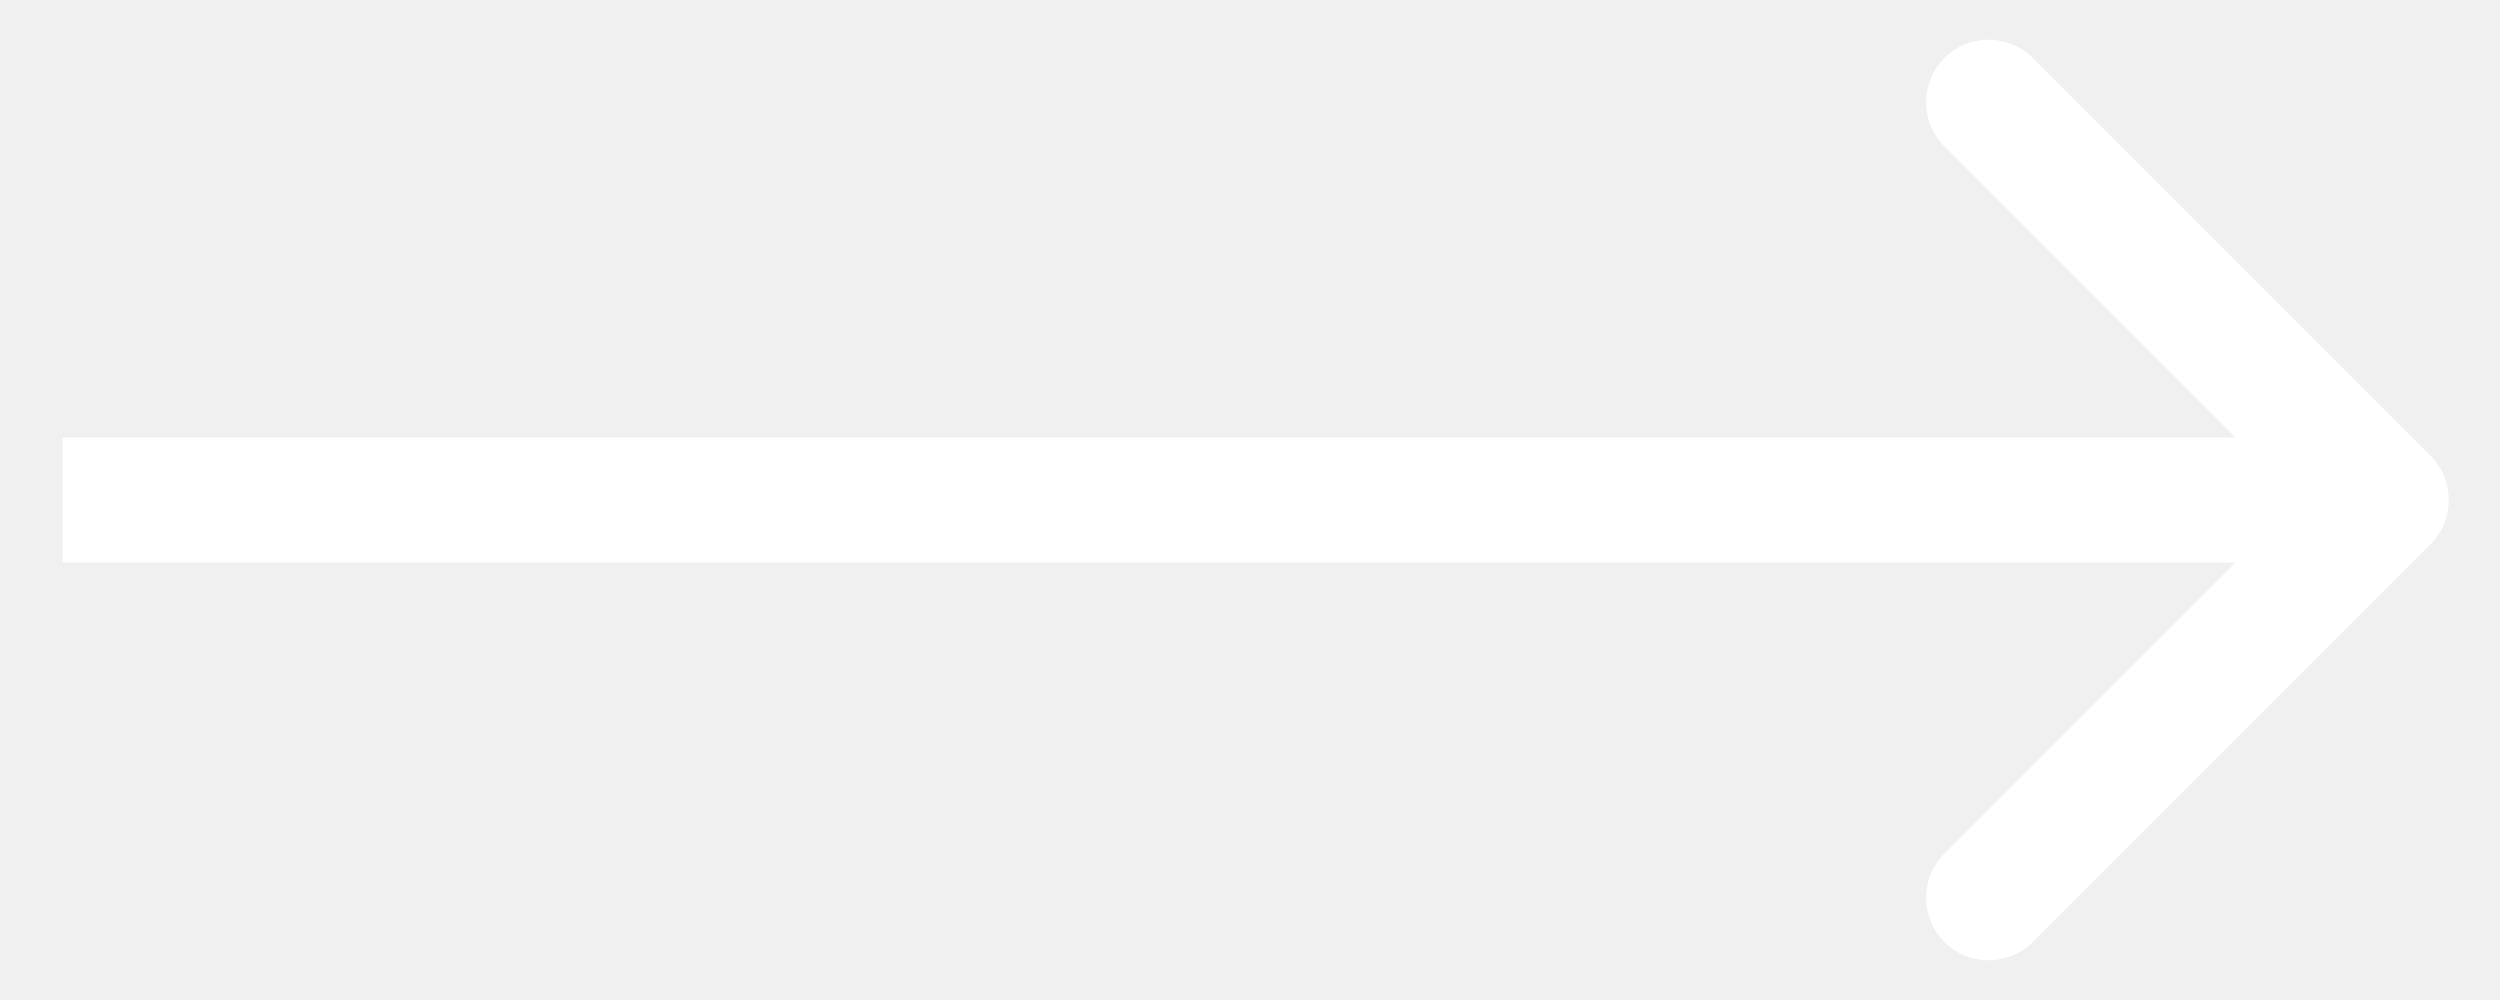
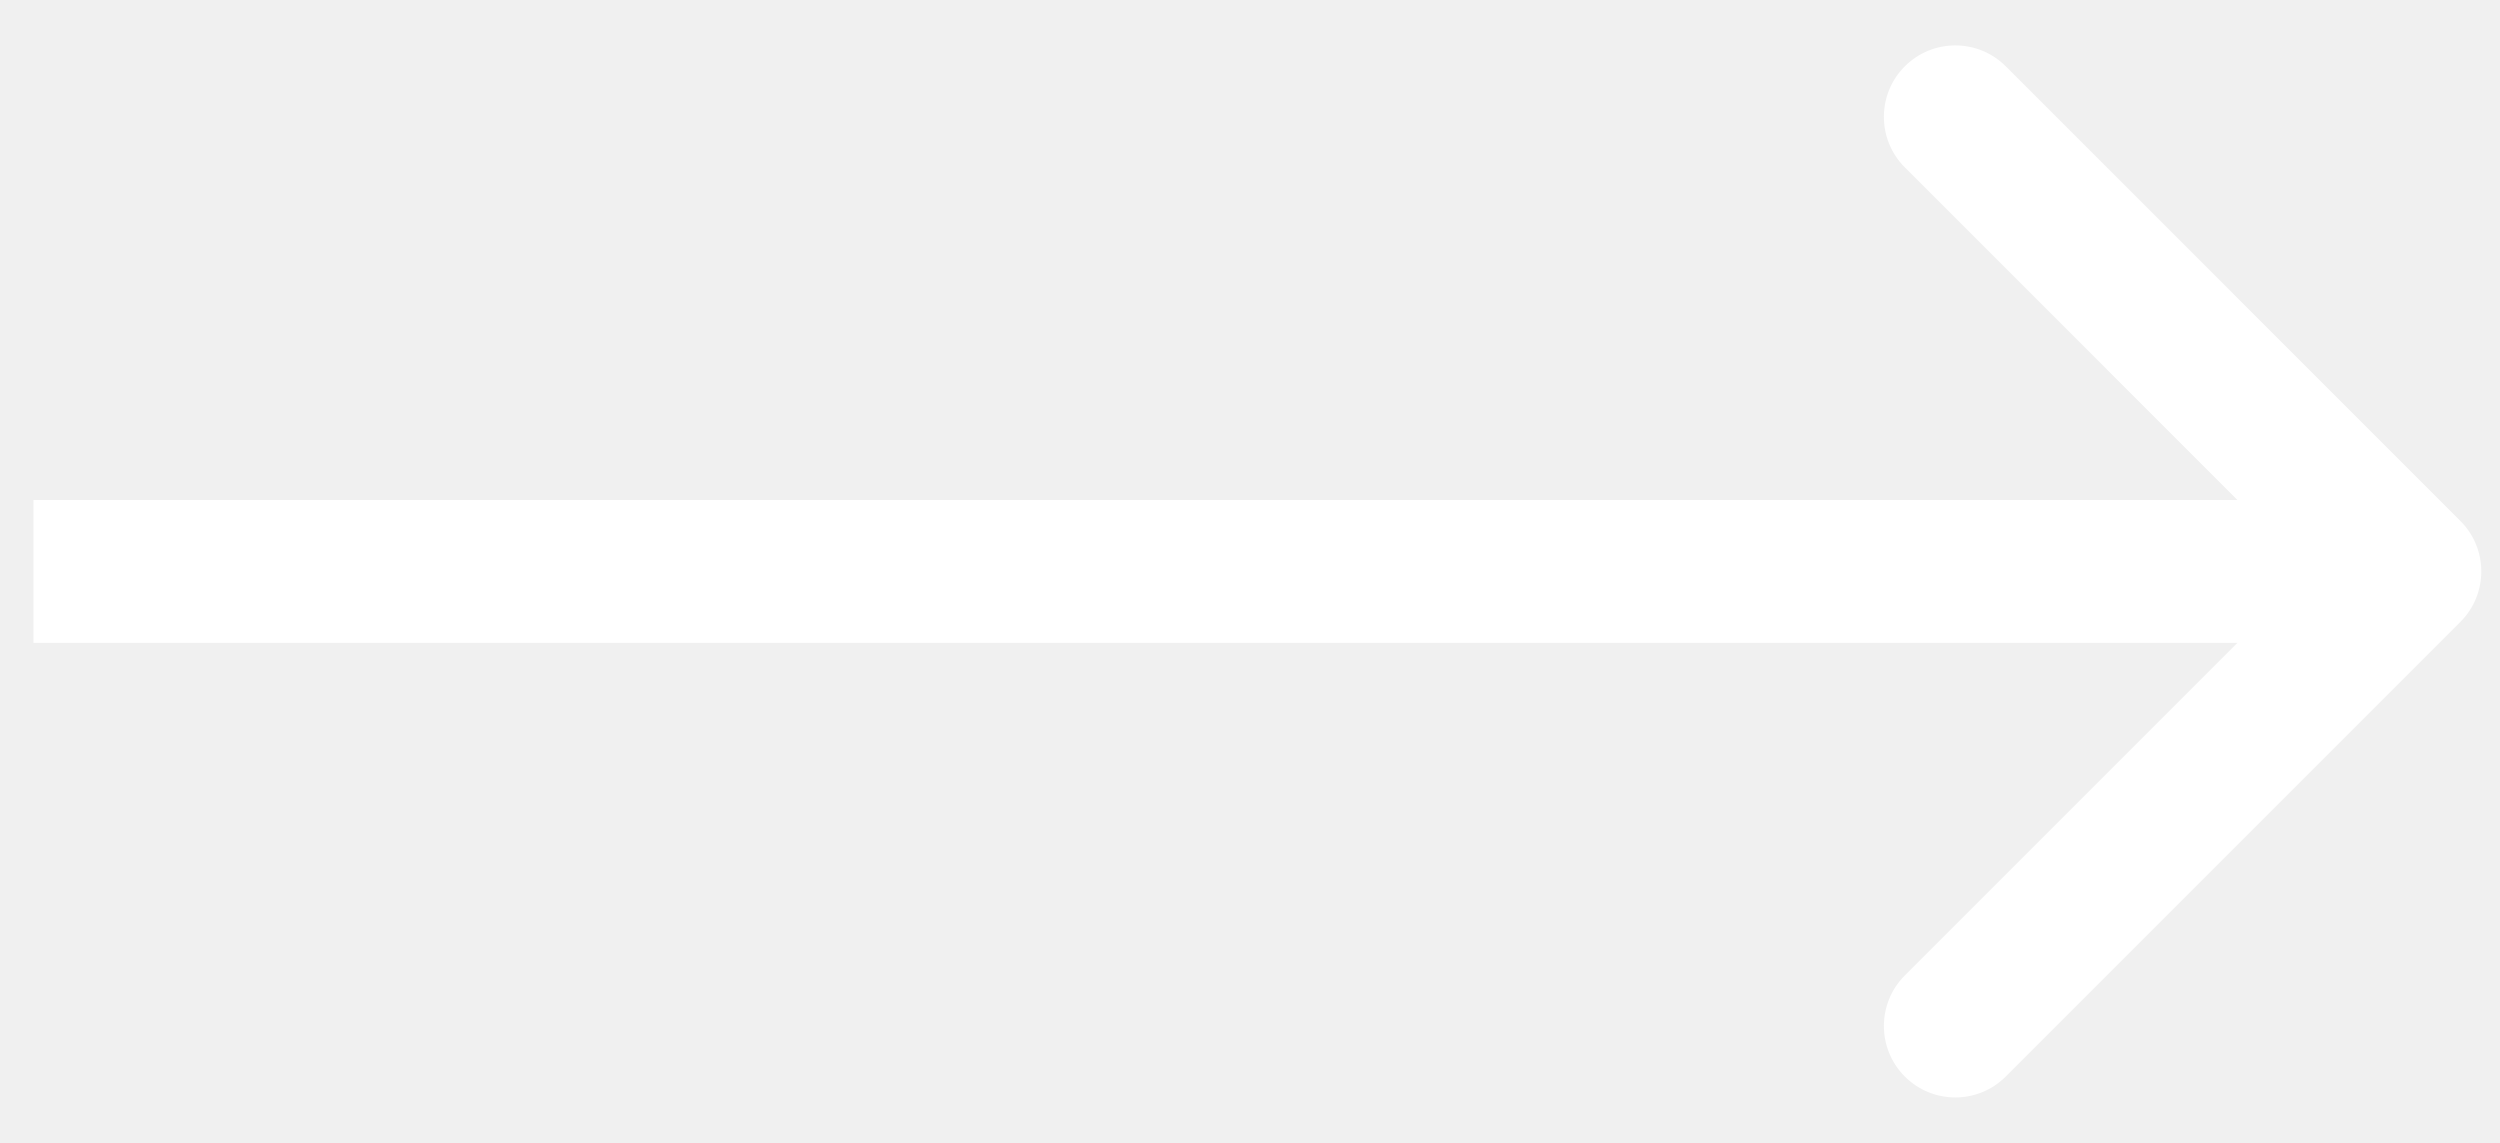
- <svg xmlns="http://www.w3.org/2000/svg" width="40" height="16" viewBox="0 0 40 16" fill="none">
-   <path d="M38.888 8.707C39.279 8.317 39.279 7.683 38.888 7.293L32.524 0.929C32.134 0.538 31.501 0.538 31.11 0.929C30.72 1.319 30.72 1.953 31.11 2.343L36.767 8L31.11 13.657C30.72 14.047 30.72 14.681 31.11 15.071C31.501 15.462 32.134 15.462 32.524 15.071L38.888 8.707ZM1 9H38.181V7H1V9Z" fill="white" />
+ <svg xmlns="http://www.w3.org/2000/svg" width="35" height="16" viewBox="0 0 35 16" fill="none">
+   <g clip-path="url(#clip0_2049_49)">
+     <path d="M34.445 8.707C34.836 8.317 34.836 7.683 34.445 7.293L28.081 0.929C27.691 0.538 27.058 0.538 26.667 0.929C26.277 1.319 26.277 1.953 26.667 2.343L32.324 8L26.667 13.657C26.277 14.047 26.277 14.681 26.667 15.071C27.058 15.462 27.691 15.462 28.081 15.071L34.445 8.707ZM0.469 9H33.738V7H0.469V9Z" fill="white" />
+   </g>
+   <defs>
+     <clipPath id="clip0_2049_49">
+       <rect width="35" height="16" fill="white" />
+     </clipPath>
+   </defs>
</svg>
